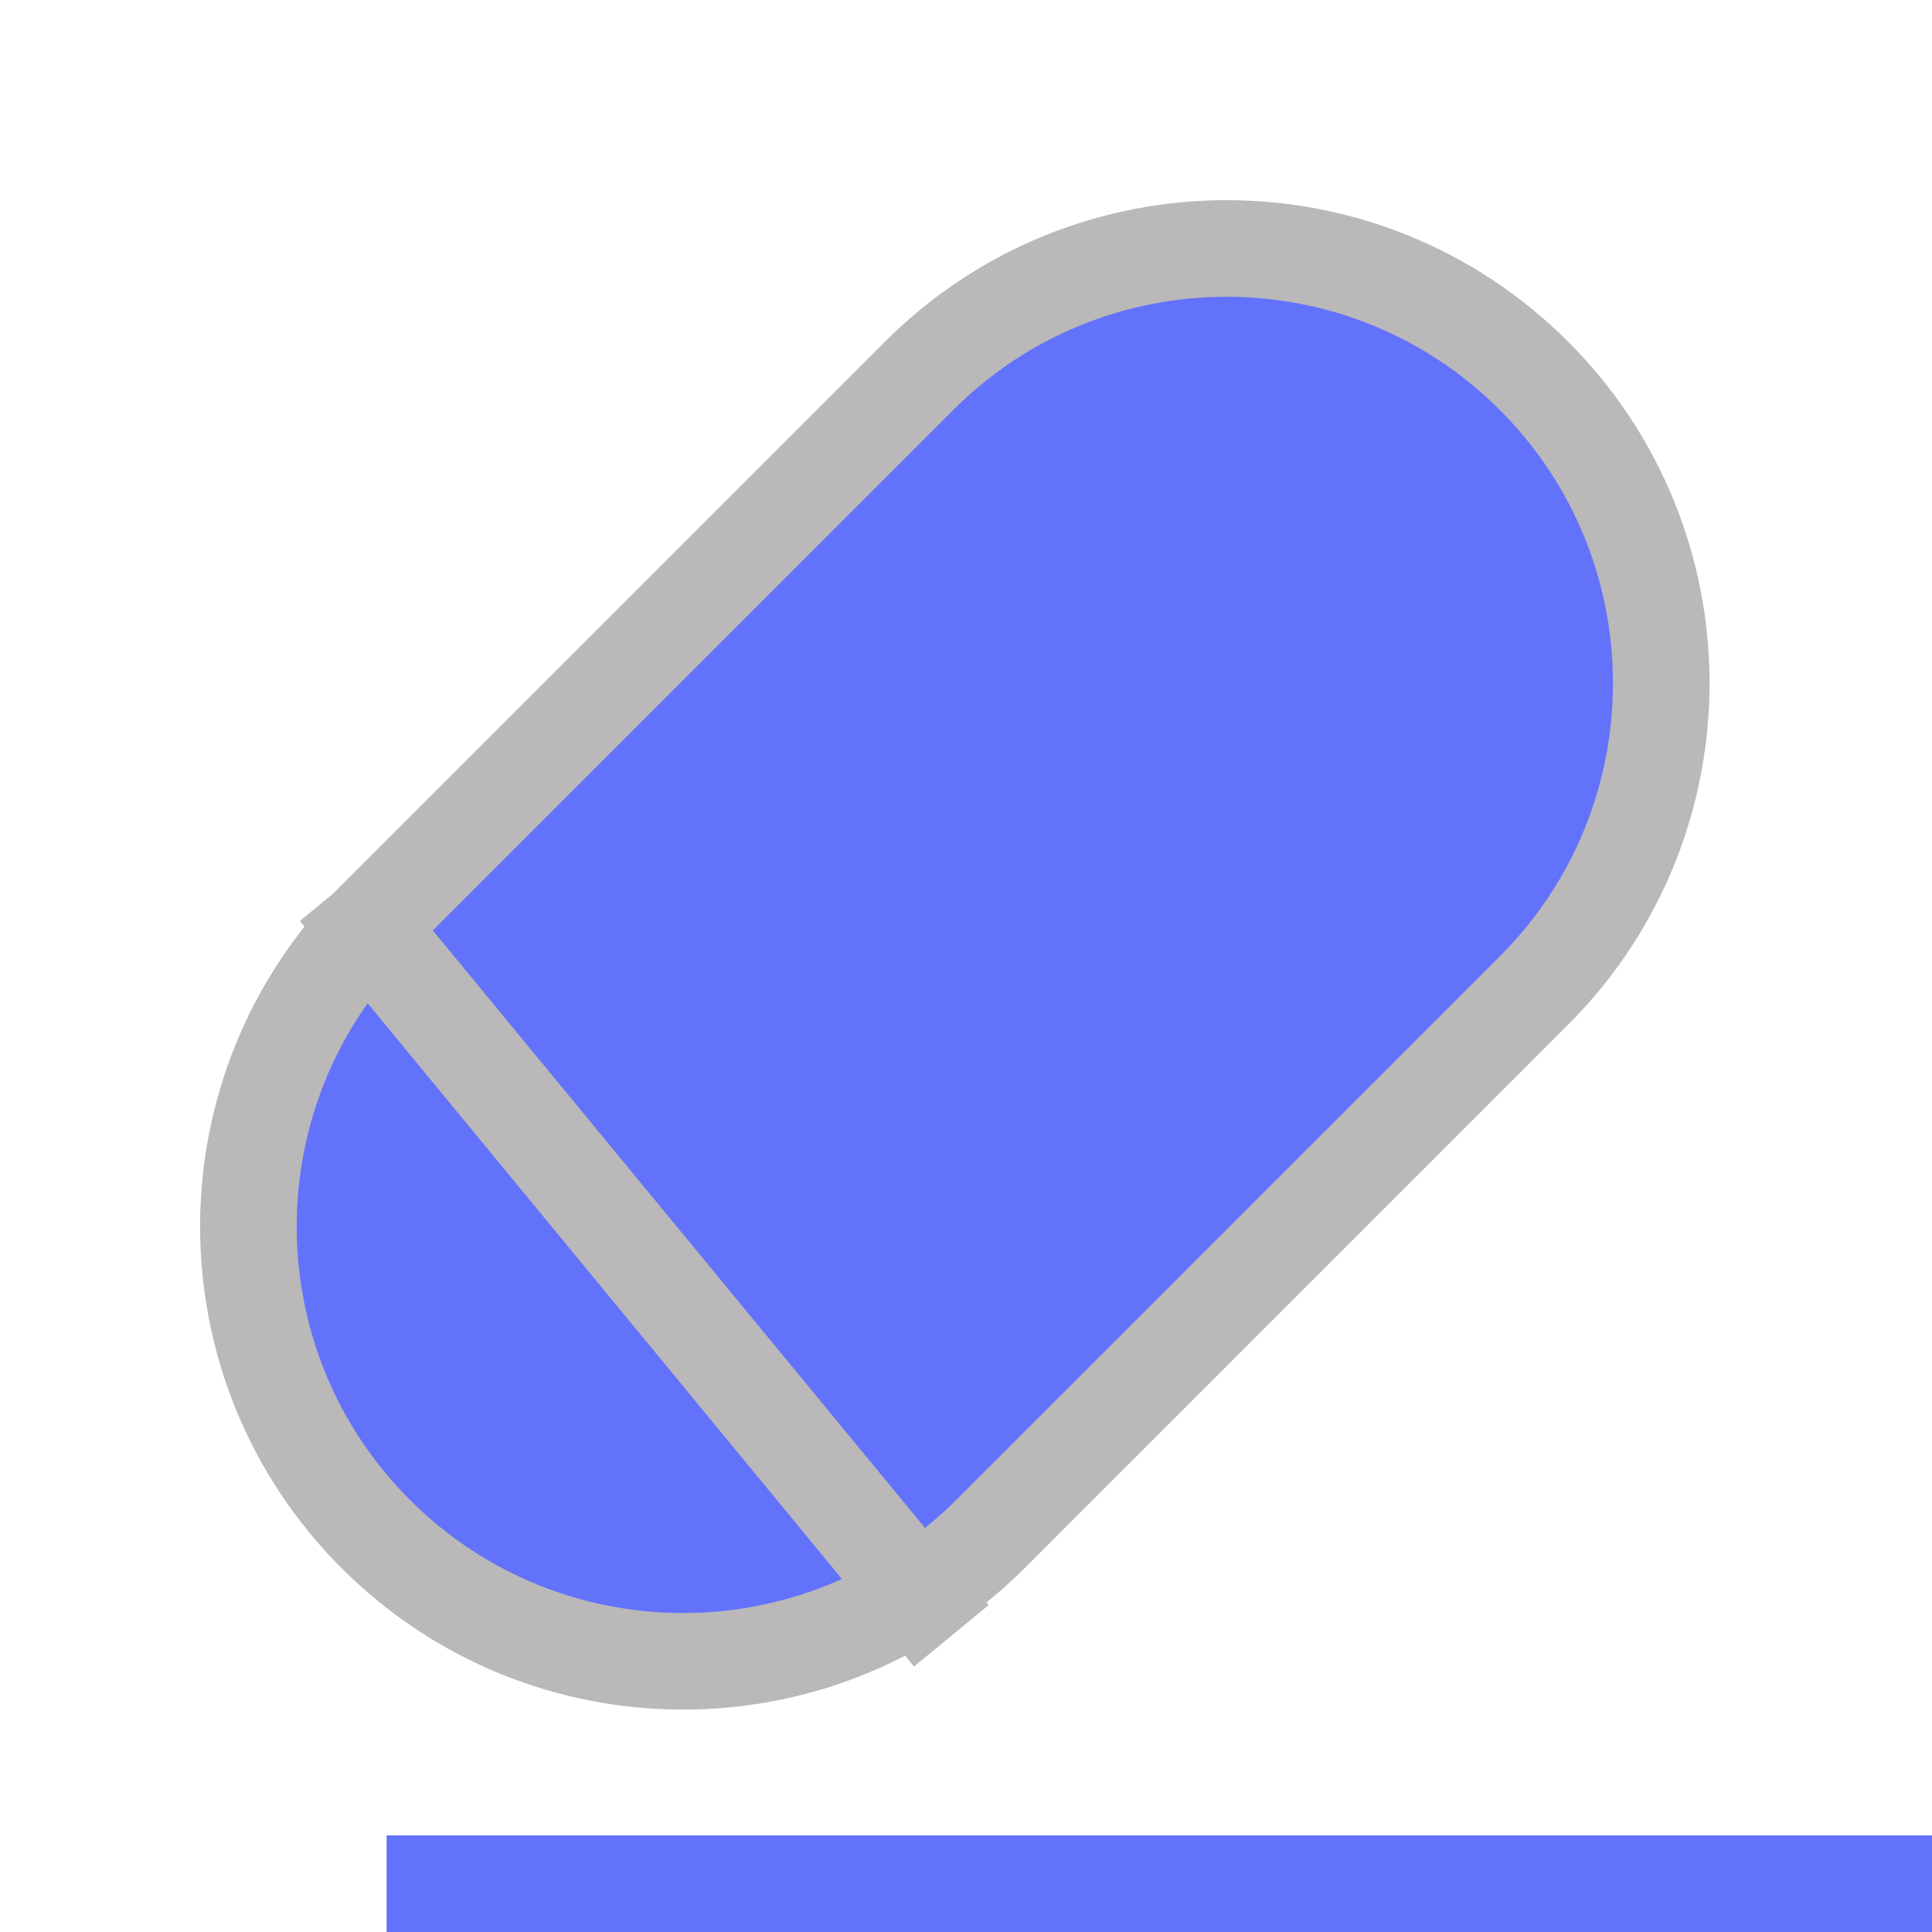
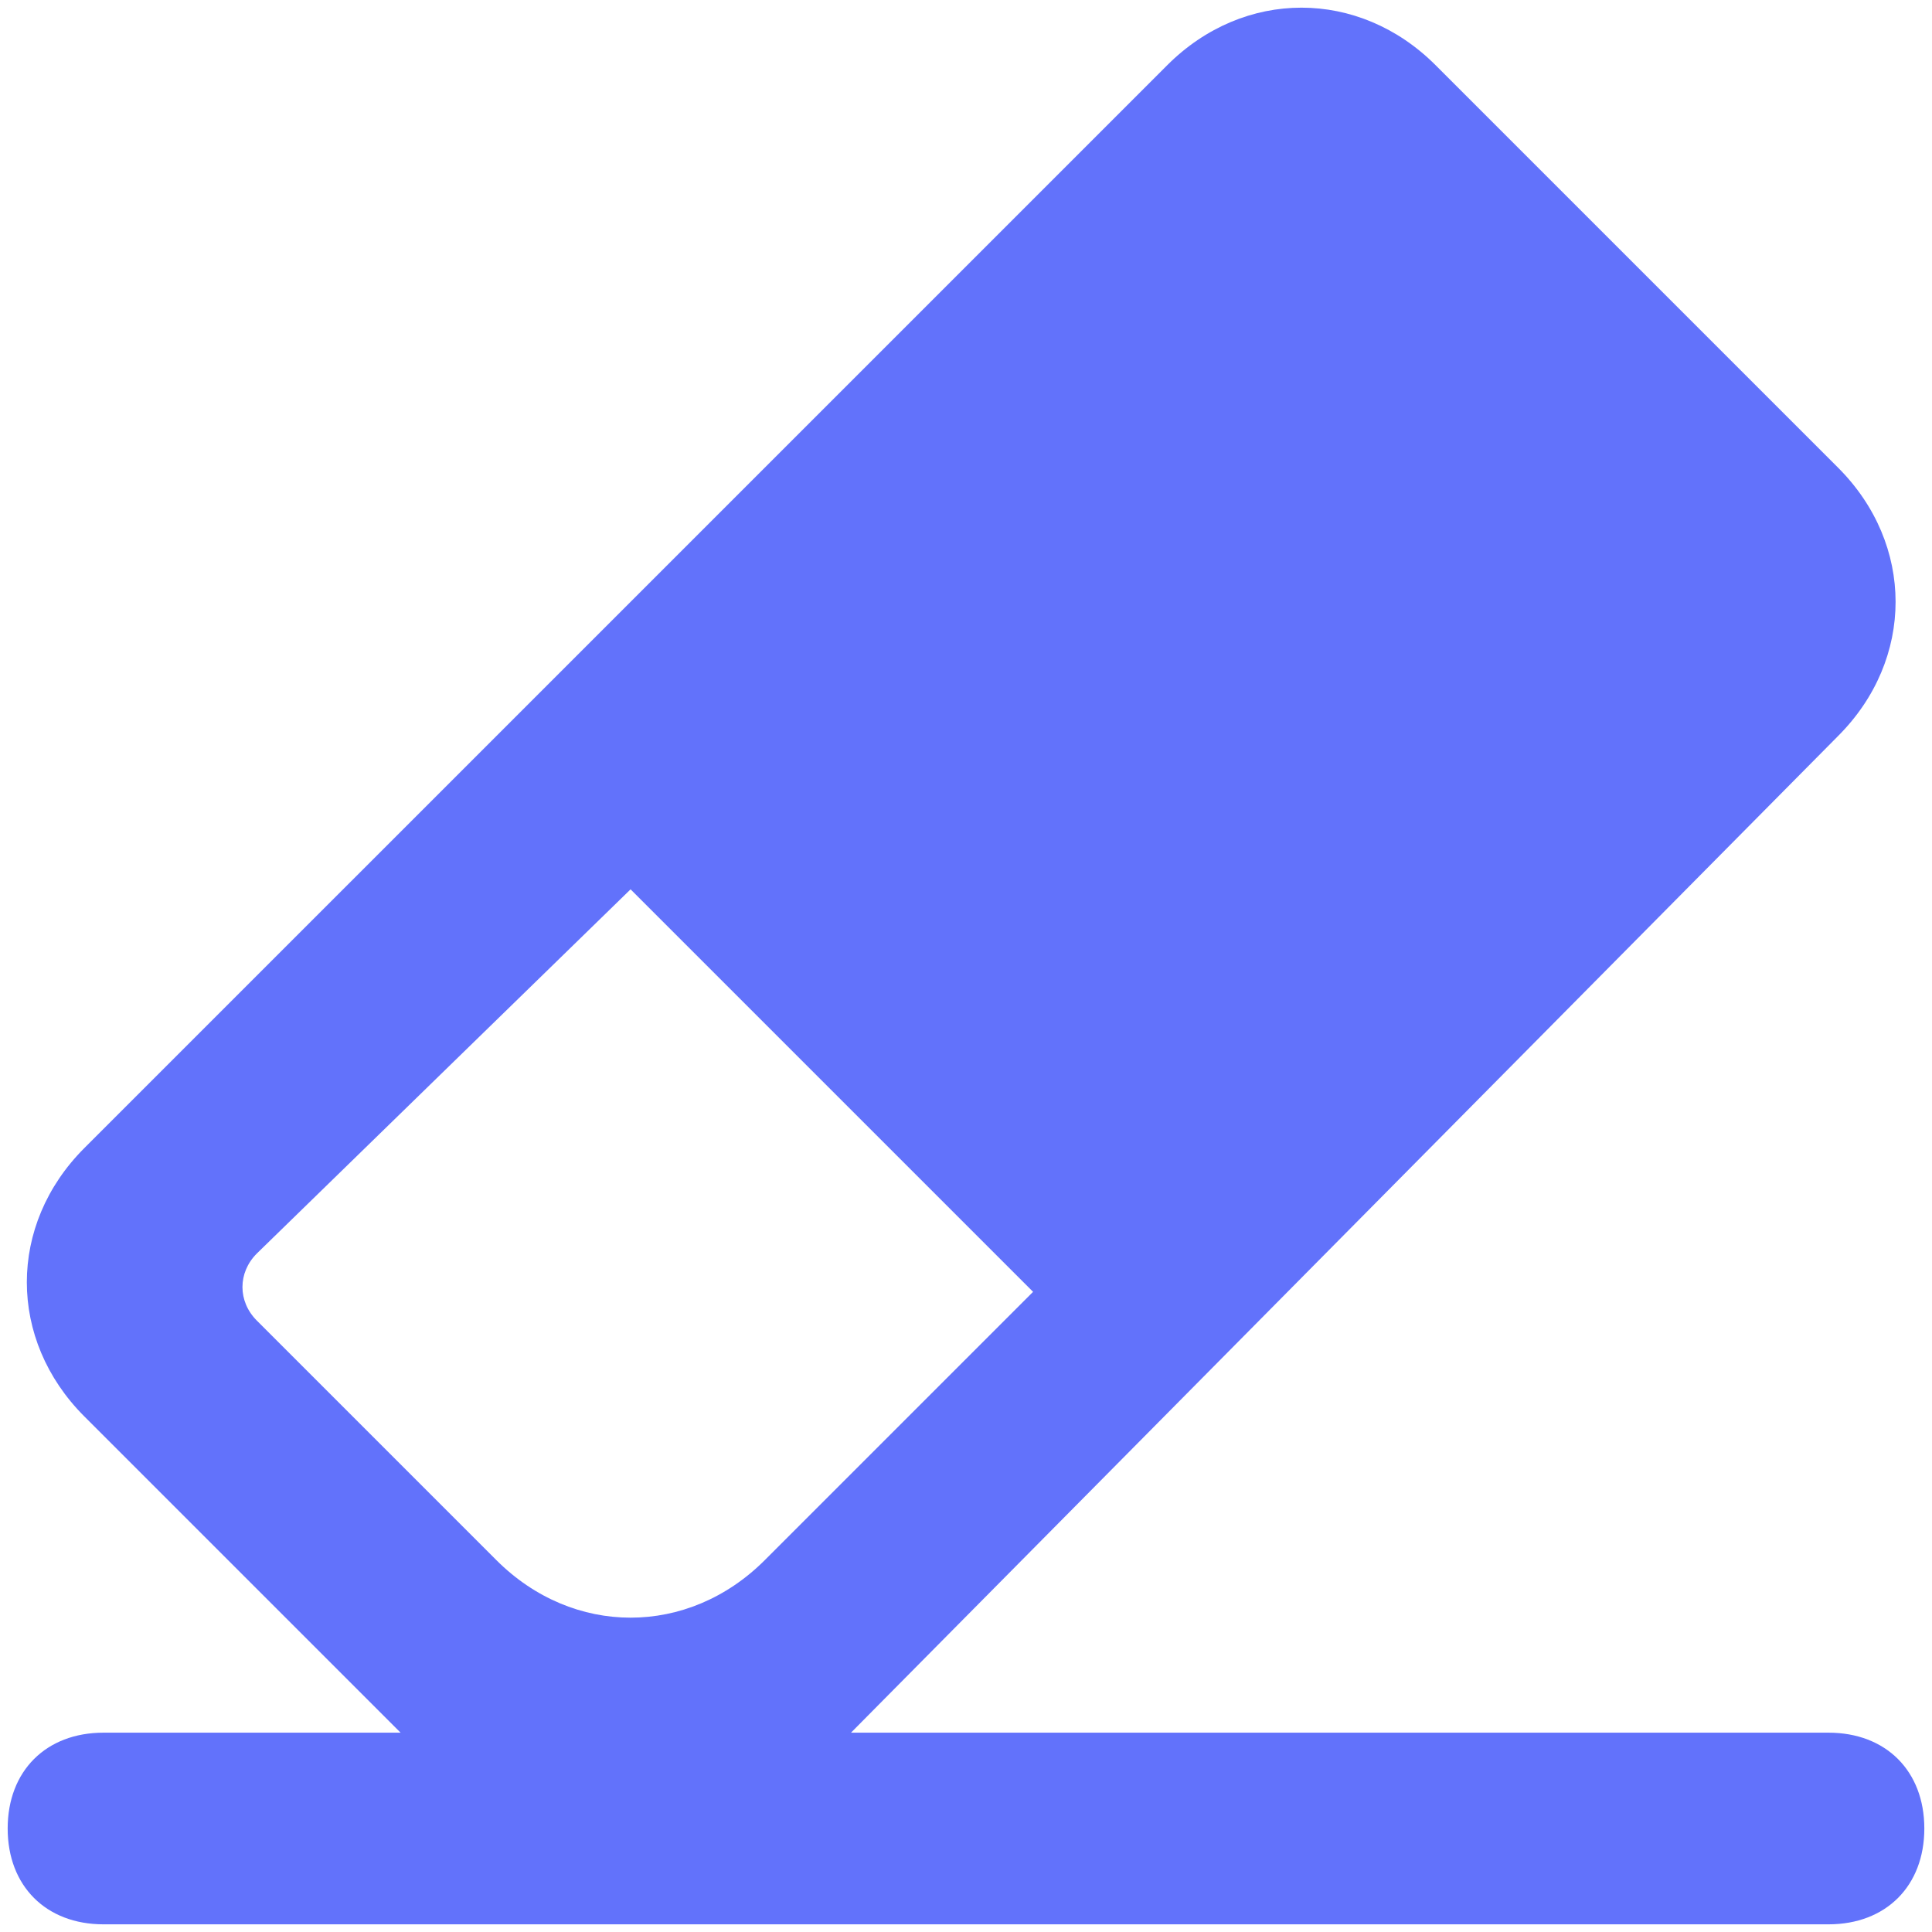
- <svg xmlns="http://www.w3.org/2000/svg" width="10" height="10" viewBox="0 0 10 10" fill="none">
-   <rect x="6.349" y="0.354" width="4.5" height="8.478" rx="2.25" transform="rotate(45 6.34875 0.353553)" fill="#6272FB" stroke="#BAB8B8" stroke-width="0.5" />
-   <line x1="1.745" y1="4.608" x2="4.924" y2="8.467" stroke="#BAB8B8" stroke-width="0.5" />
-   <line x1="2.001" y1="9.75" x2="10.001" y2="9.75" stroke="#6272FB" stroke-width="0.5" />
+ <svg xmlns="http://www.w3.org/2000/svg" width="168" height="168" viewBox="0 0 168 168" fill="none">
+   <path d="M9 167.333C4 167.333 0.667 164 0.667 159C0.667 154 4 150.667 9 150.667H34.833L7.333 123.167C0.667 116.5 0.667 106.5 7.333 99.833L101.5 5.667C108.167 -1 118.167 -1 124.833 5.667L159.833 40.667C166.5 47.333 166.5 57.333 159.833 64L74 150.667H159C164 150.667 167.333 154 167.333 159C167.333 164 164 167.333 159 167.333H9ZM22.333 109C20.667 110.667 20.667 113.167 22.333 114.833L43.167 135.667C49.833 142.333 59.833 142.333 66.5 135.667L89.833 112.333L54.833 77.333L22.333 109Z" fill="#6272FB" />
</svg>
